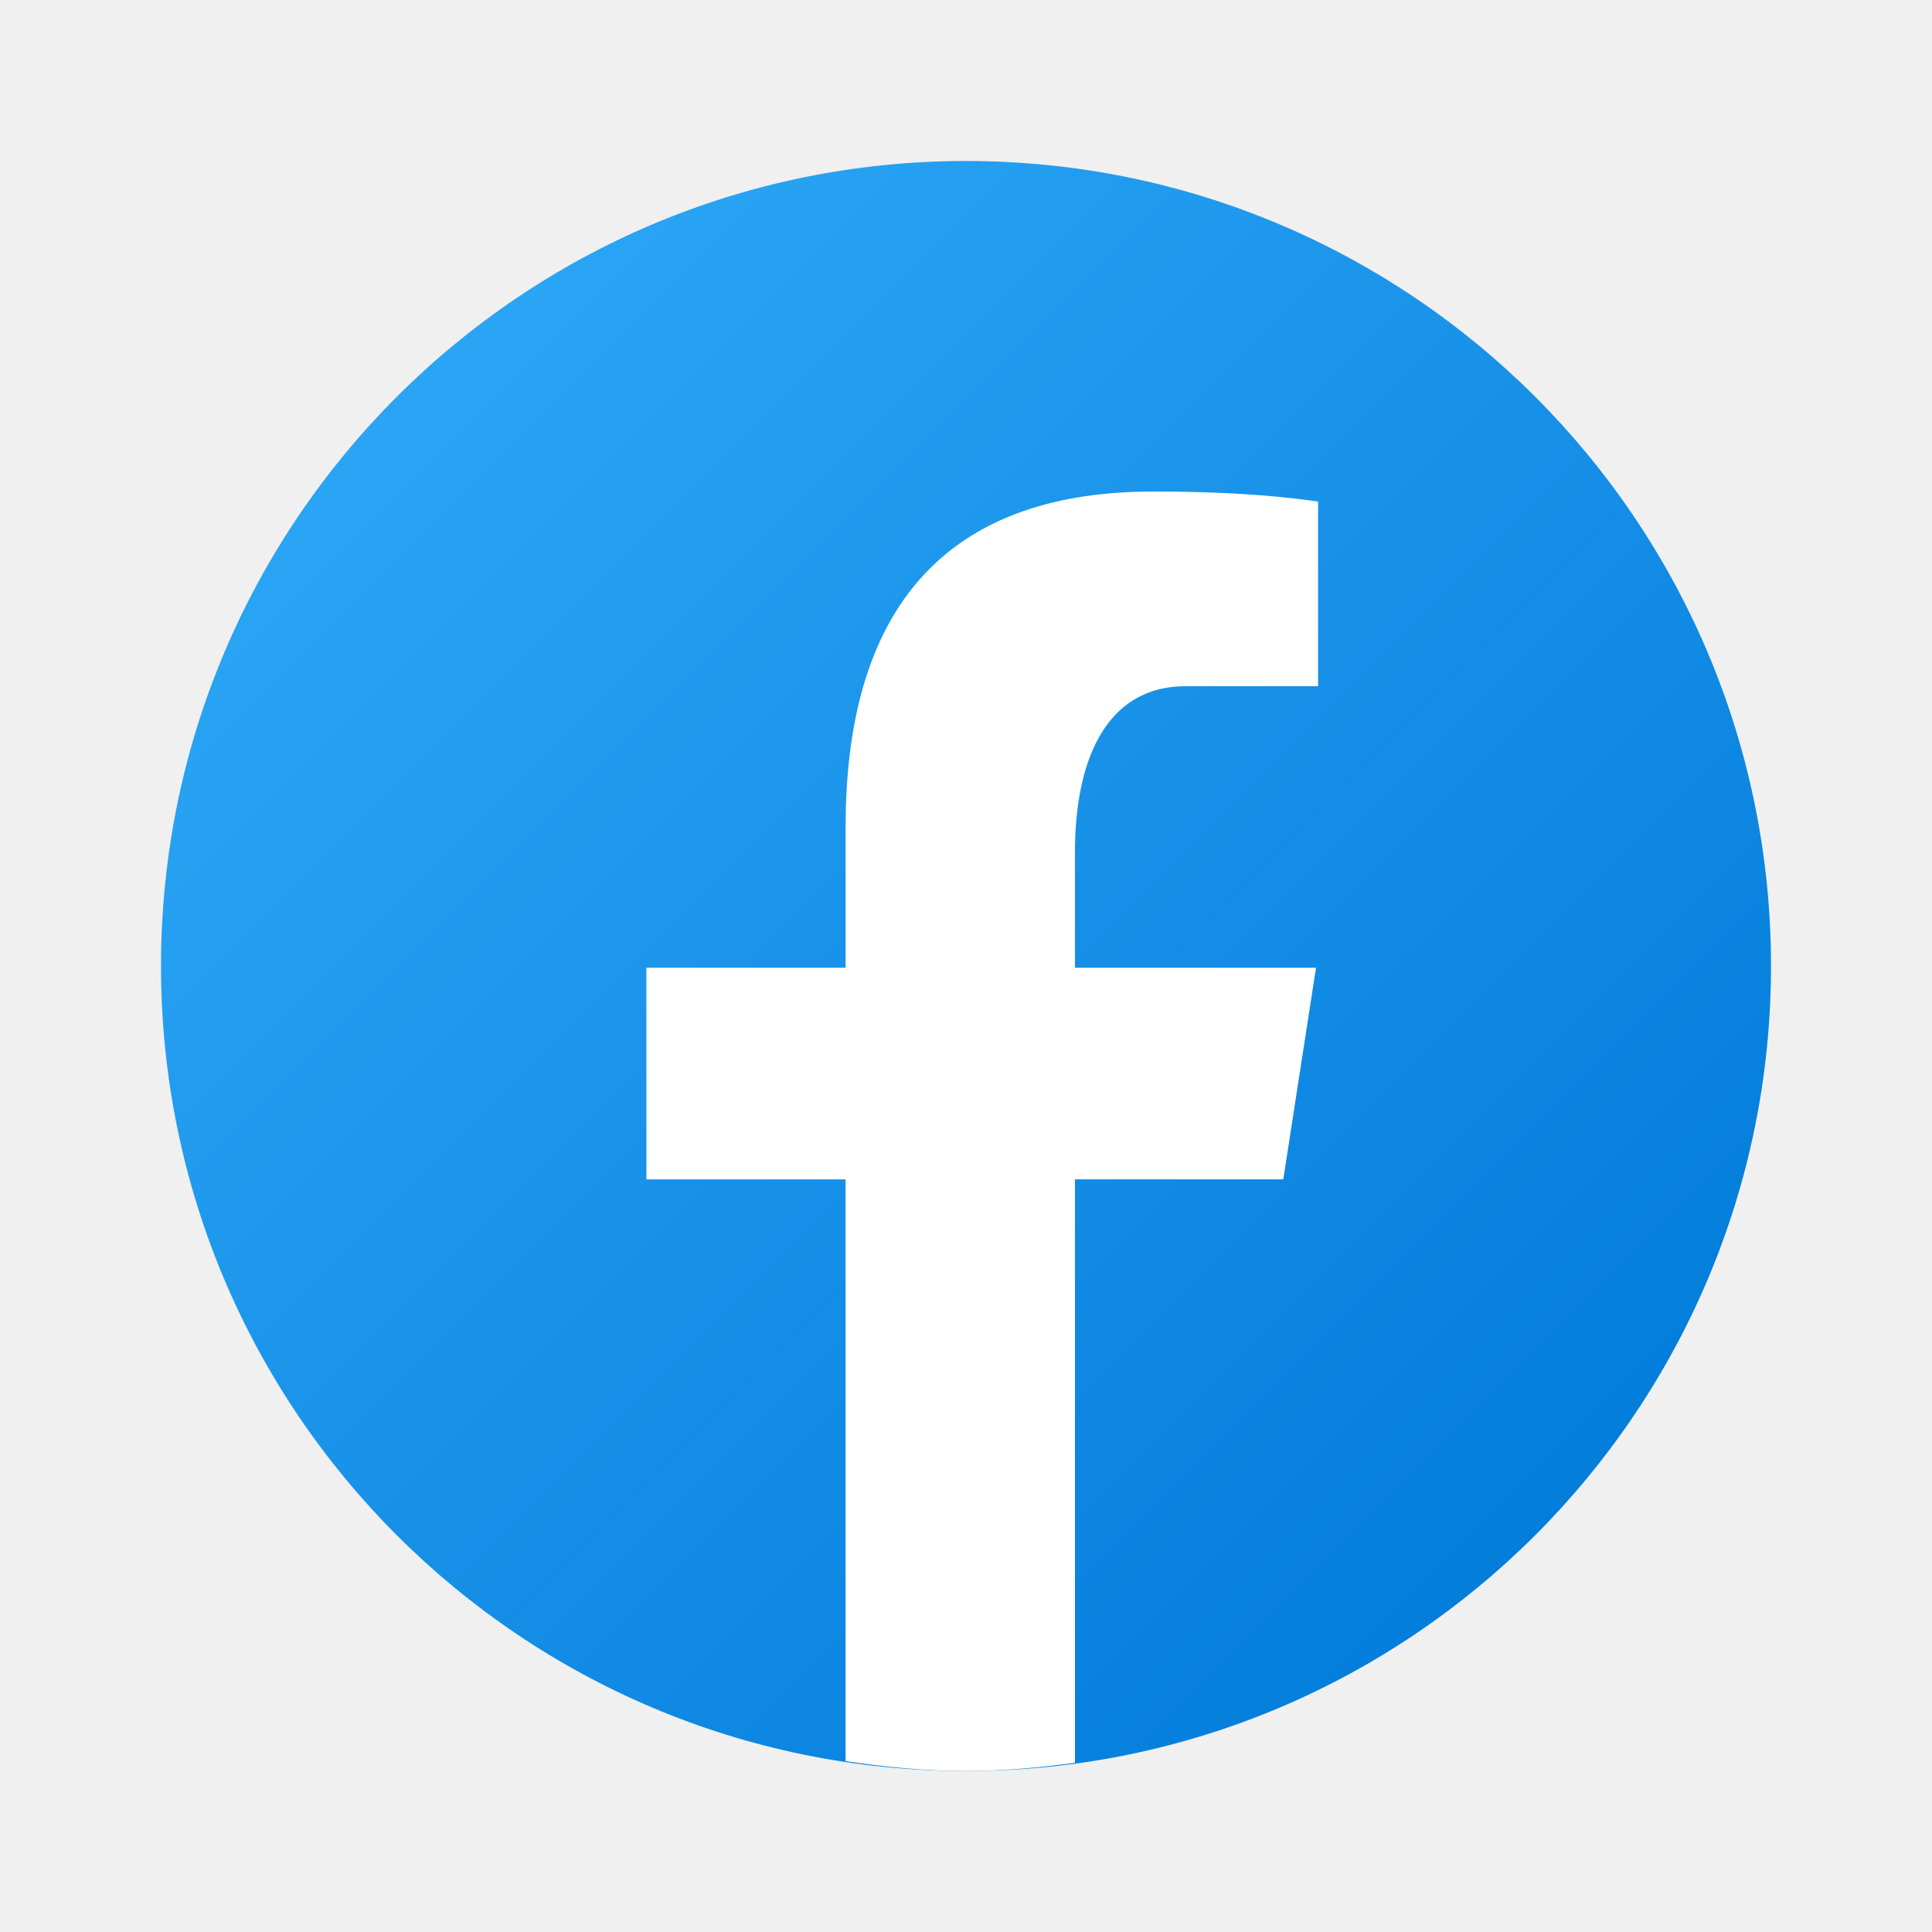
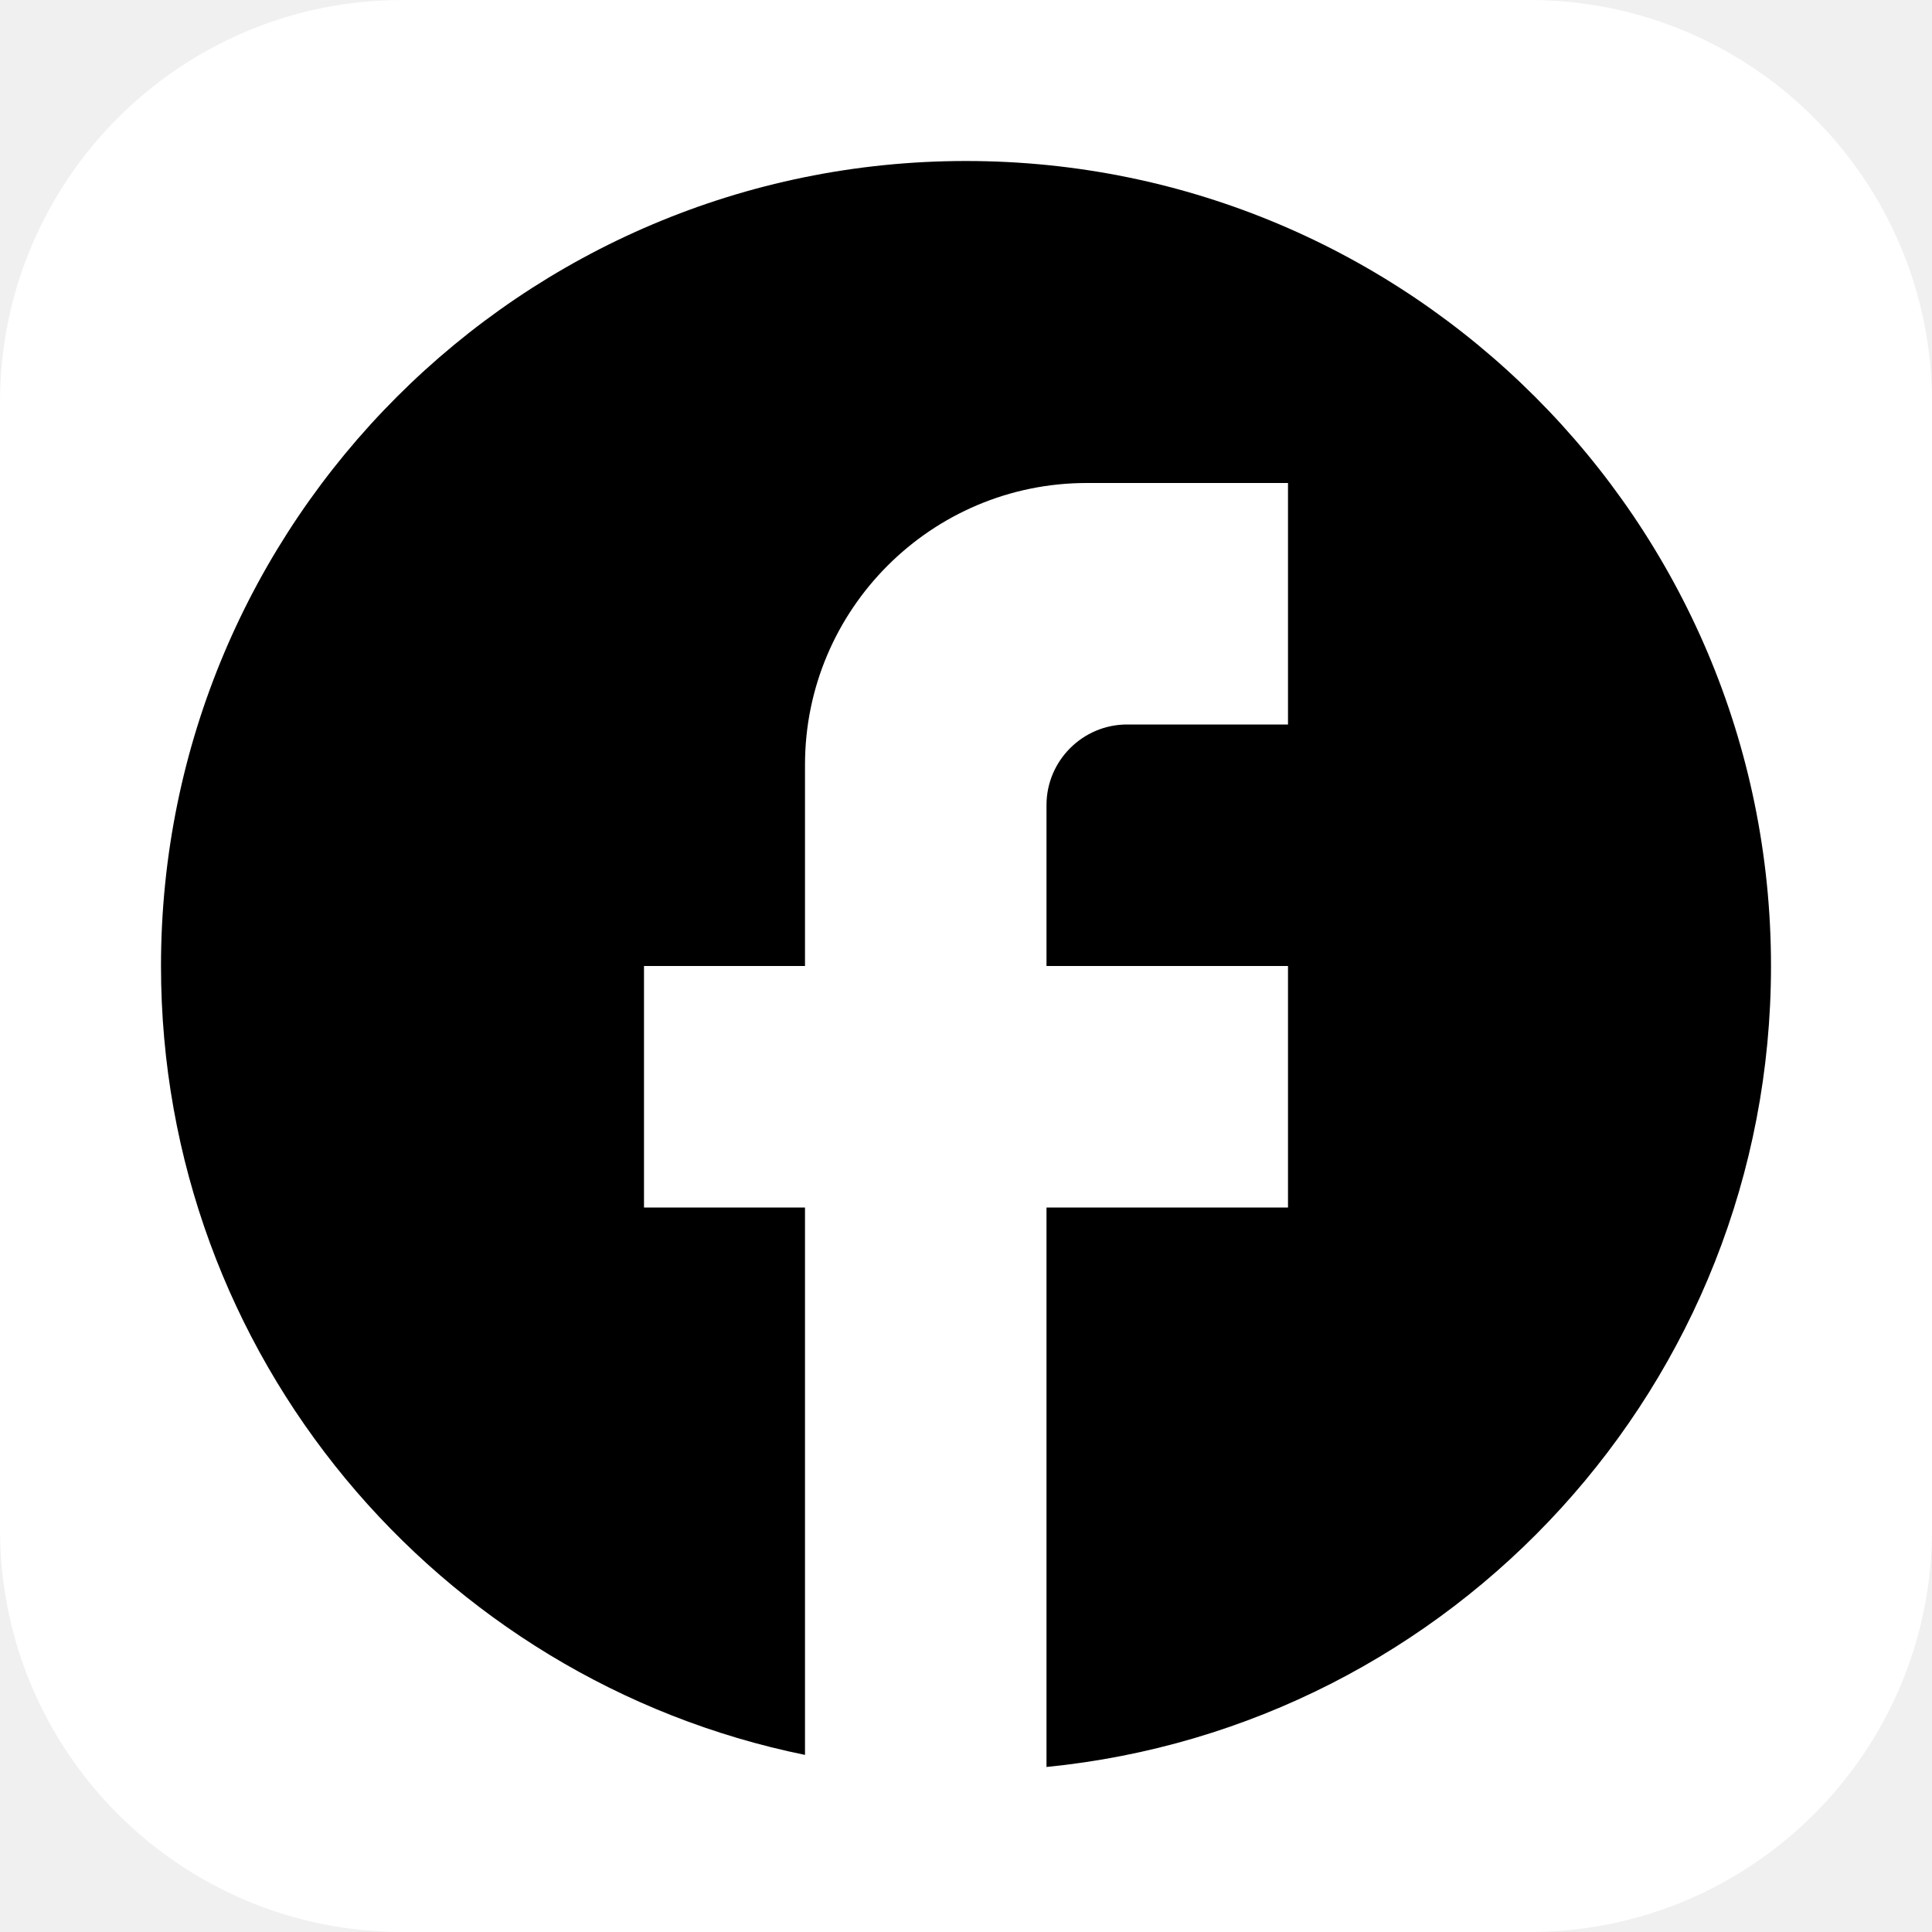
- <svg xmlns="http://www.w3.org/2000/svg" viewBox="0 0 48 48" width="48px" height="48px">
-   <linearGradient id="Ld6sqrtcxMyckEl6xeDdMa" x1="9.993" x2="40.615" y1="9.993" y2="40.615" gradientUnits="userSpaceOnUse">
-     <stop offset="0" stop-color="#2aa4f4" />
-     <stop offset="1" stop-color="#007ad9" />
-   </linearGradient>
-   <path fill="url(#Ld6sqrtcxMyckEl6xeDdMa)" d="M24,4C12.954,4,4,12.954,4,24s8.954,20,20,20s20-8.954,20-20S35.046,4,24,4z" />
-   <path fill="#fff" d="M26.707,29.301h5.176l0.813-5.258h-5.989v-2.874c0-2.184,0.714-4.121,2.757-4.121h3.283V12.46 c-0.577-0.078-1.797-0.248-4.102-0.248c-4.814,0-7.636,2.542-7.636,8.334v3.498H16.06v5.258h4.948v14.452 C21.988,43.9,22.981,44,24,44c0.921,0,1.82-0.084,2.707-0.204V29.301z" />
+ <svg xmlns="http://www.w3.org/2000/svg" width="24" height="24" viewBox="0 0 24 24" fill="none">
+   <rect width="24" height="24" rx="5" fill="white" />
+   <path d="M22 12C22 6.48 17.52 2 12 2C6.48 2 2 6.48 2 12C2 16.84 5.44 20.87 10 21.8V15H8V12H10V9.5C10 7.57 11.57 6 13.5 6H16V9H14C13.45 9 13 9.45 13 10V12H16V15H13V21.95C18.05 21.45 22 17.19 22 12Z" fill="black" />
</svg>
